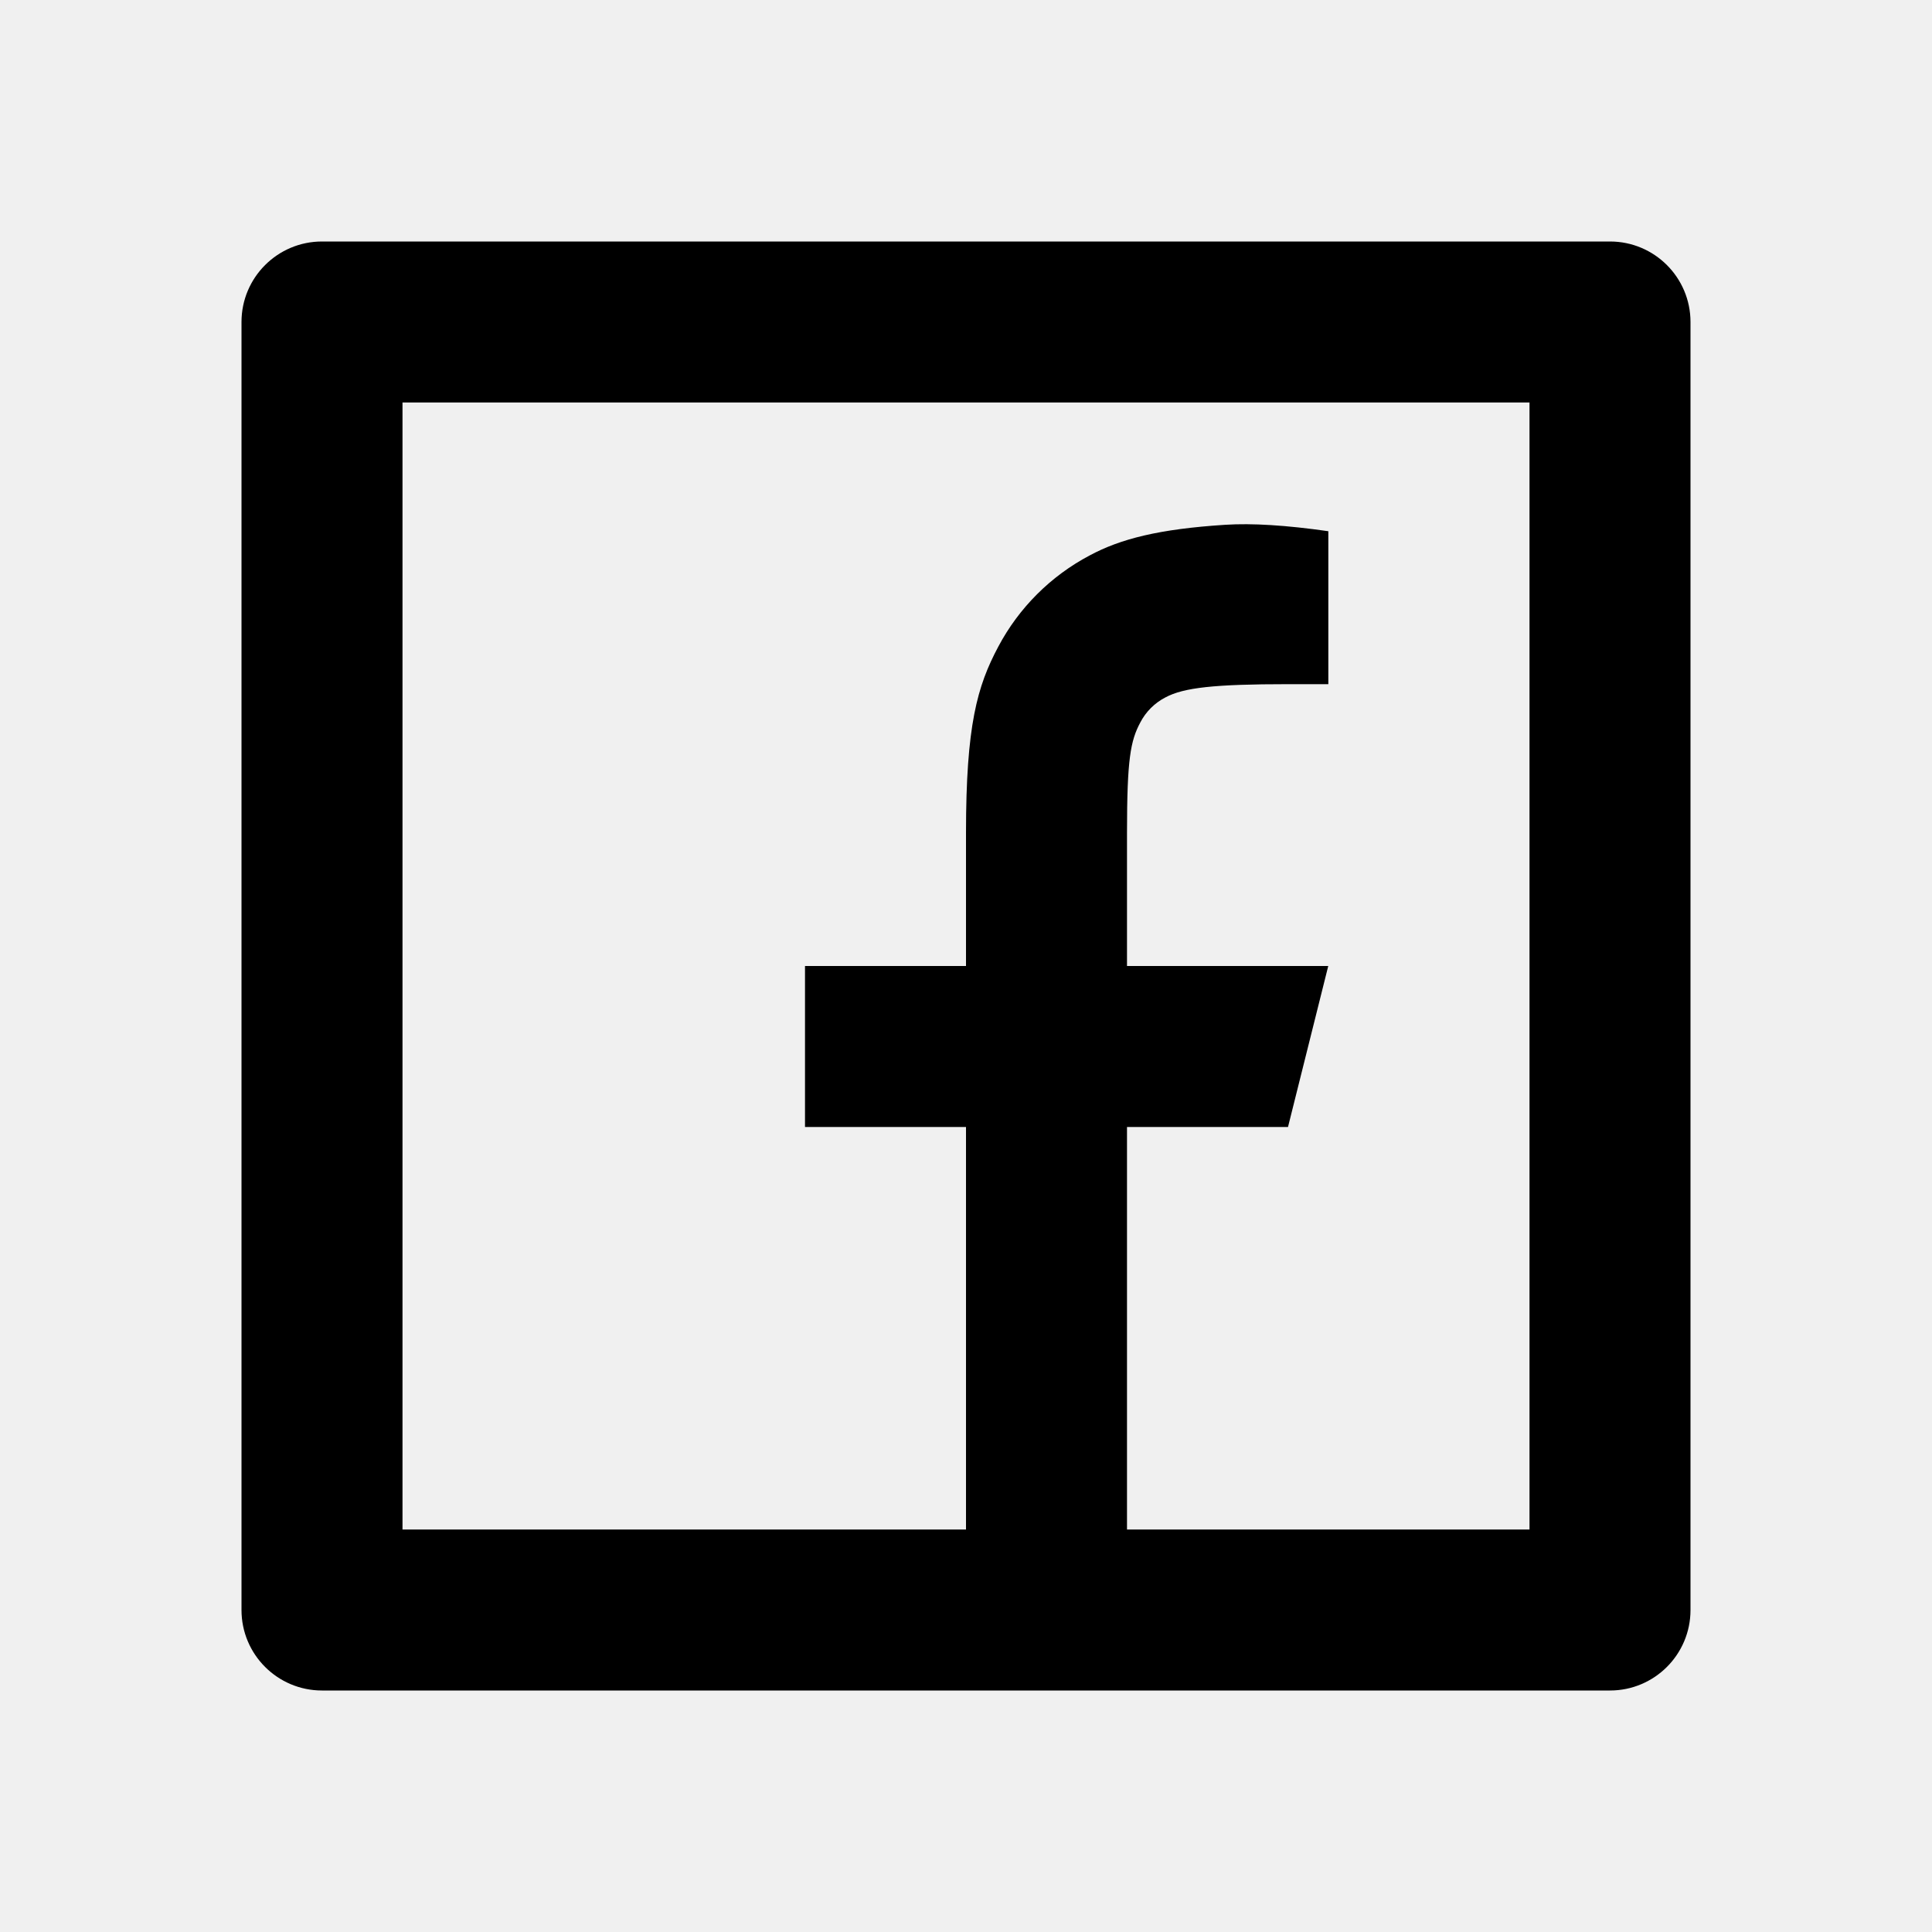
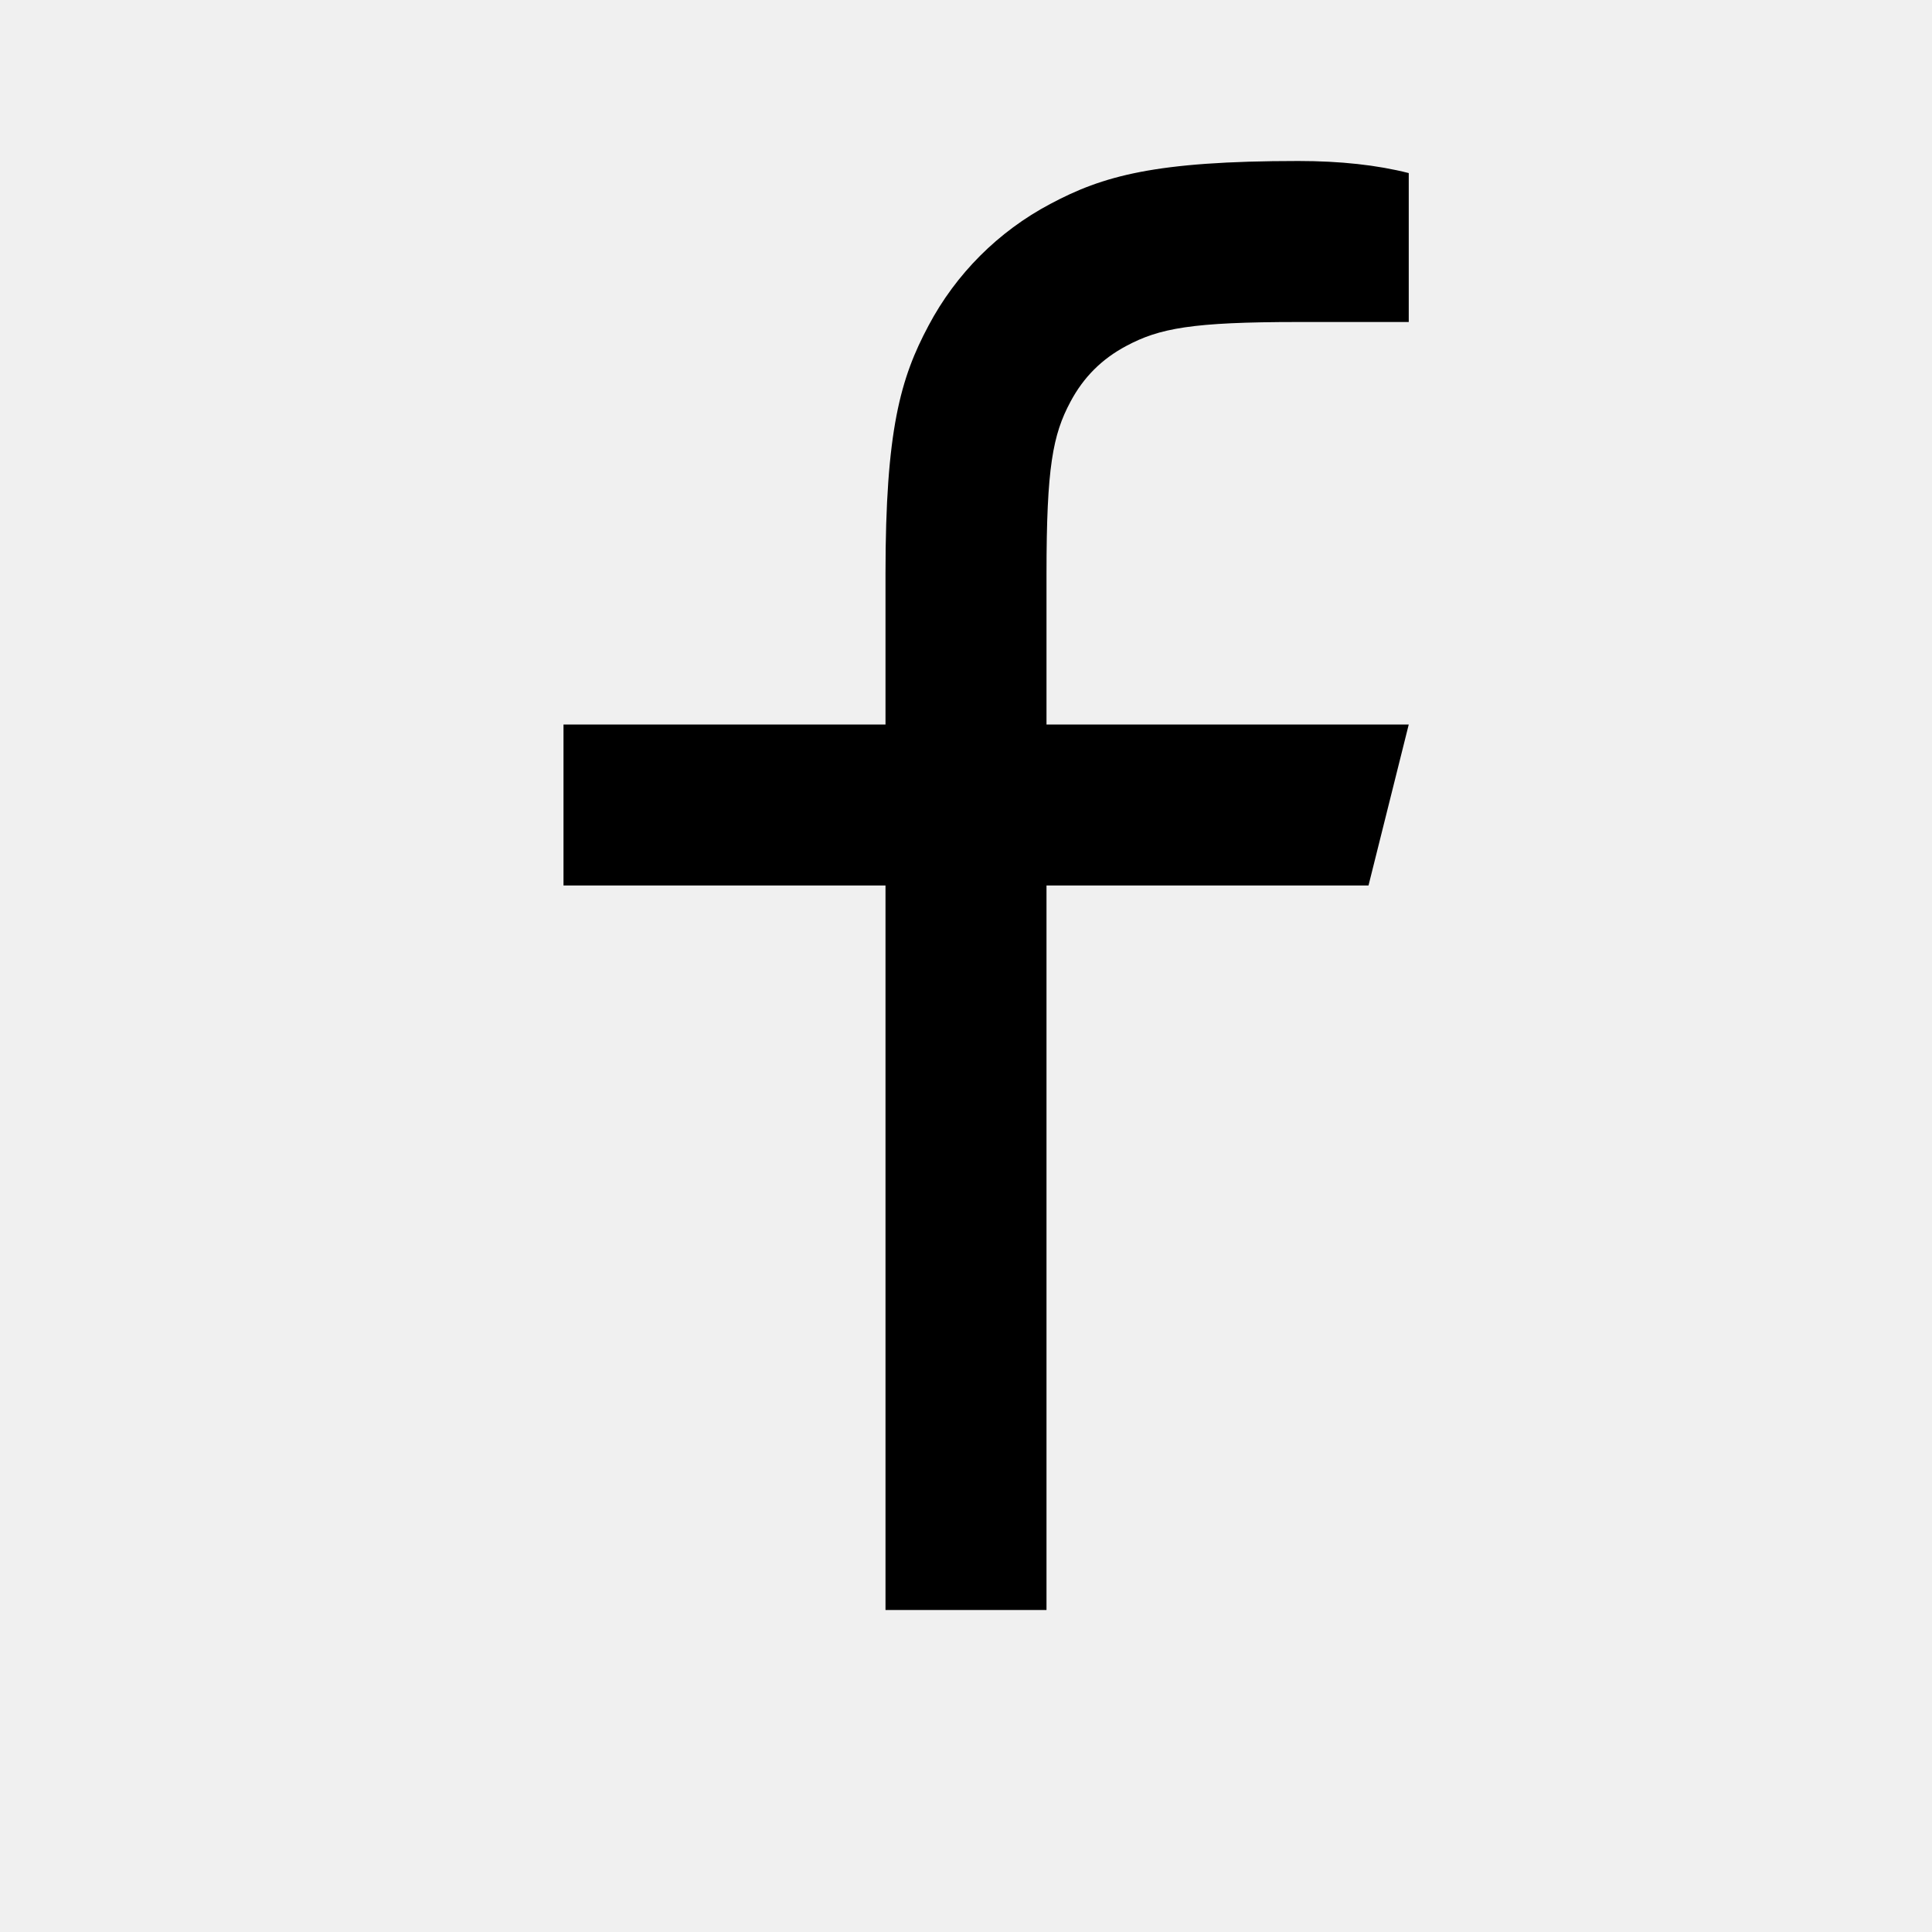
- <svg xmlns="http://www.w3.org/2000/svg" viewBox="0 0 24 24" width="24" height="24">
-   <path fill="none" d="M0 0h24v24H0z" />
-   <path d="M14 19h5V5H5v14h7v-5h-2v-2h2v-1.654c0-1.337.14-1.822.4-2.311A2.726 2.726 0 0 1 13.536 6.9c.382-.205.857-.328 1.687-.381.329-.021.755.005 1.278.08v1.9H16c-.917 0-1.296.043-1.522.164a.727.727 0 0 0-.314.314c-.12.226-.164.45-.164 1.368V12h2.5l-.5 2h-2v5zM4 3h16a1 1 0 0 1 1 1v16a1 1 0 0 1-1 1H4a1 1 0 0 1-1-1V4a1 1 0 0 1 1-1z" />
+ <svg xmlns="http://www.w3.org/2000/svg" width="24" height="24" viewBox="0 0 24 24" fill="none">
+   <g clip-path="url(#clip0_534_22609)">
+     <path d="M13 9H17.5L17 11H13V20H11V11H7V9H11V7.128C11 5.345 11.186 4.698 11.534 4.046C11.875 3.402 12.402 2.875 13.046 2.534C13.698 2.186 14.345 2 16.128 2C16.65 2 17.108 2.05 17.5 2.15V4H16.128C14.804 4 14.401 4.078 13.99 4.298C13.686 4.46 13.46 4.686 13.298 4.99C13.078 5.401 13 5.804 13 7.128V9Z" fill="currentColor" />
+   </g>
+   <defs>
+     <clipPath id="clip0_534_22609">
+       <rect width="24" height="24" fill="white" />
+     </clipPath>
+   </defs>
</svg>
